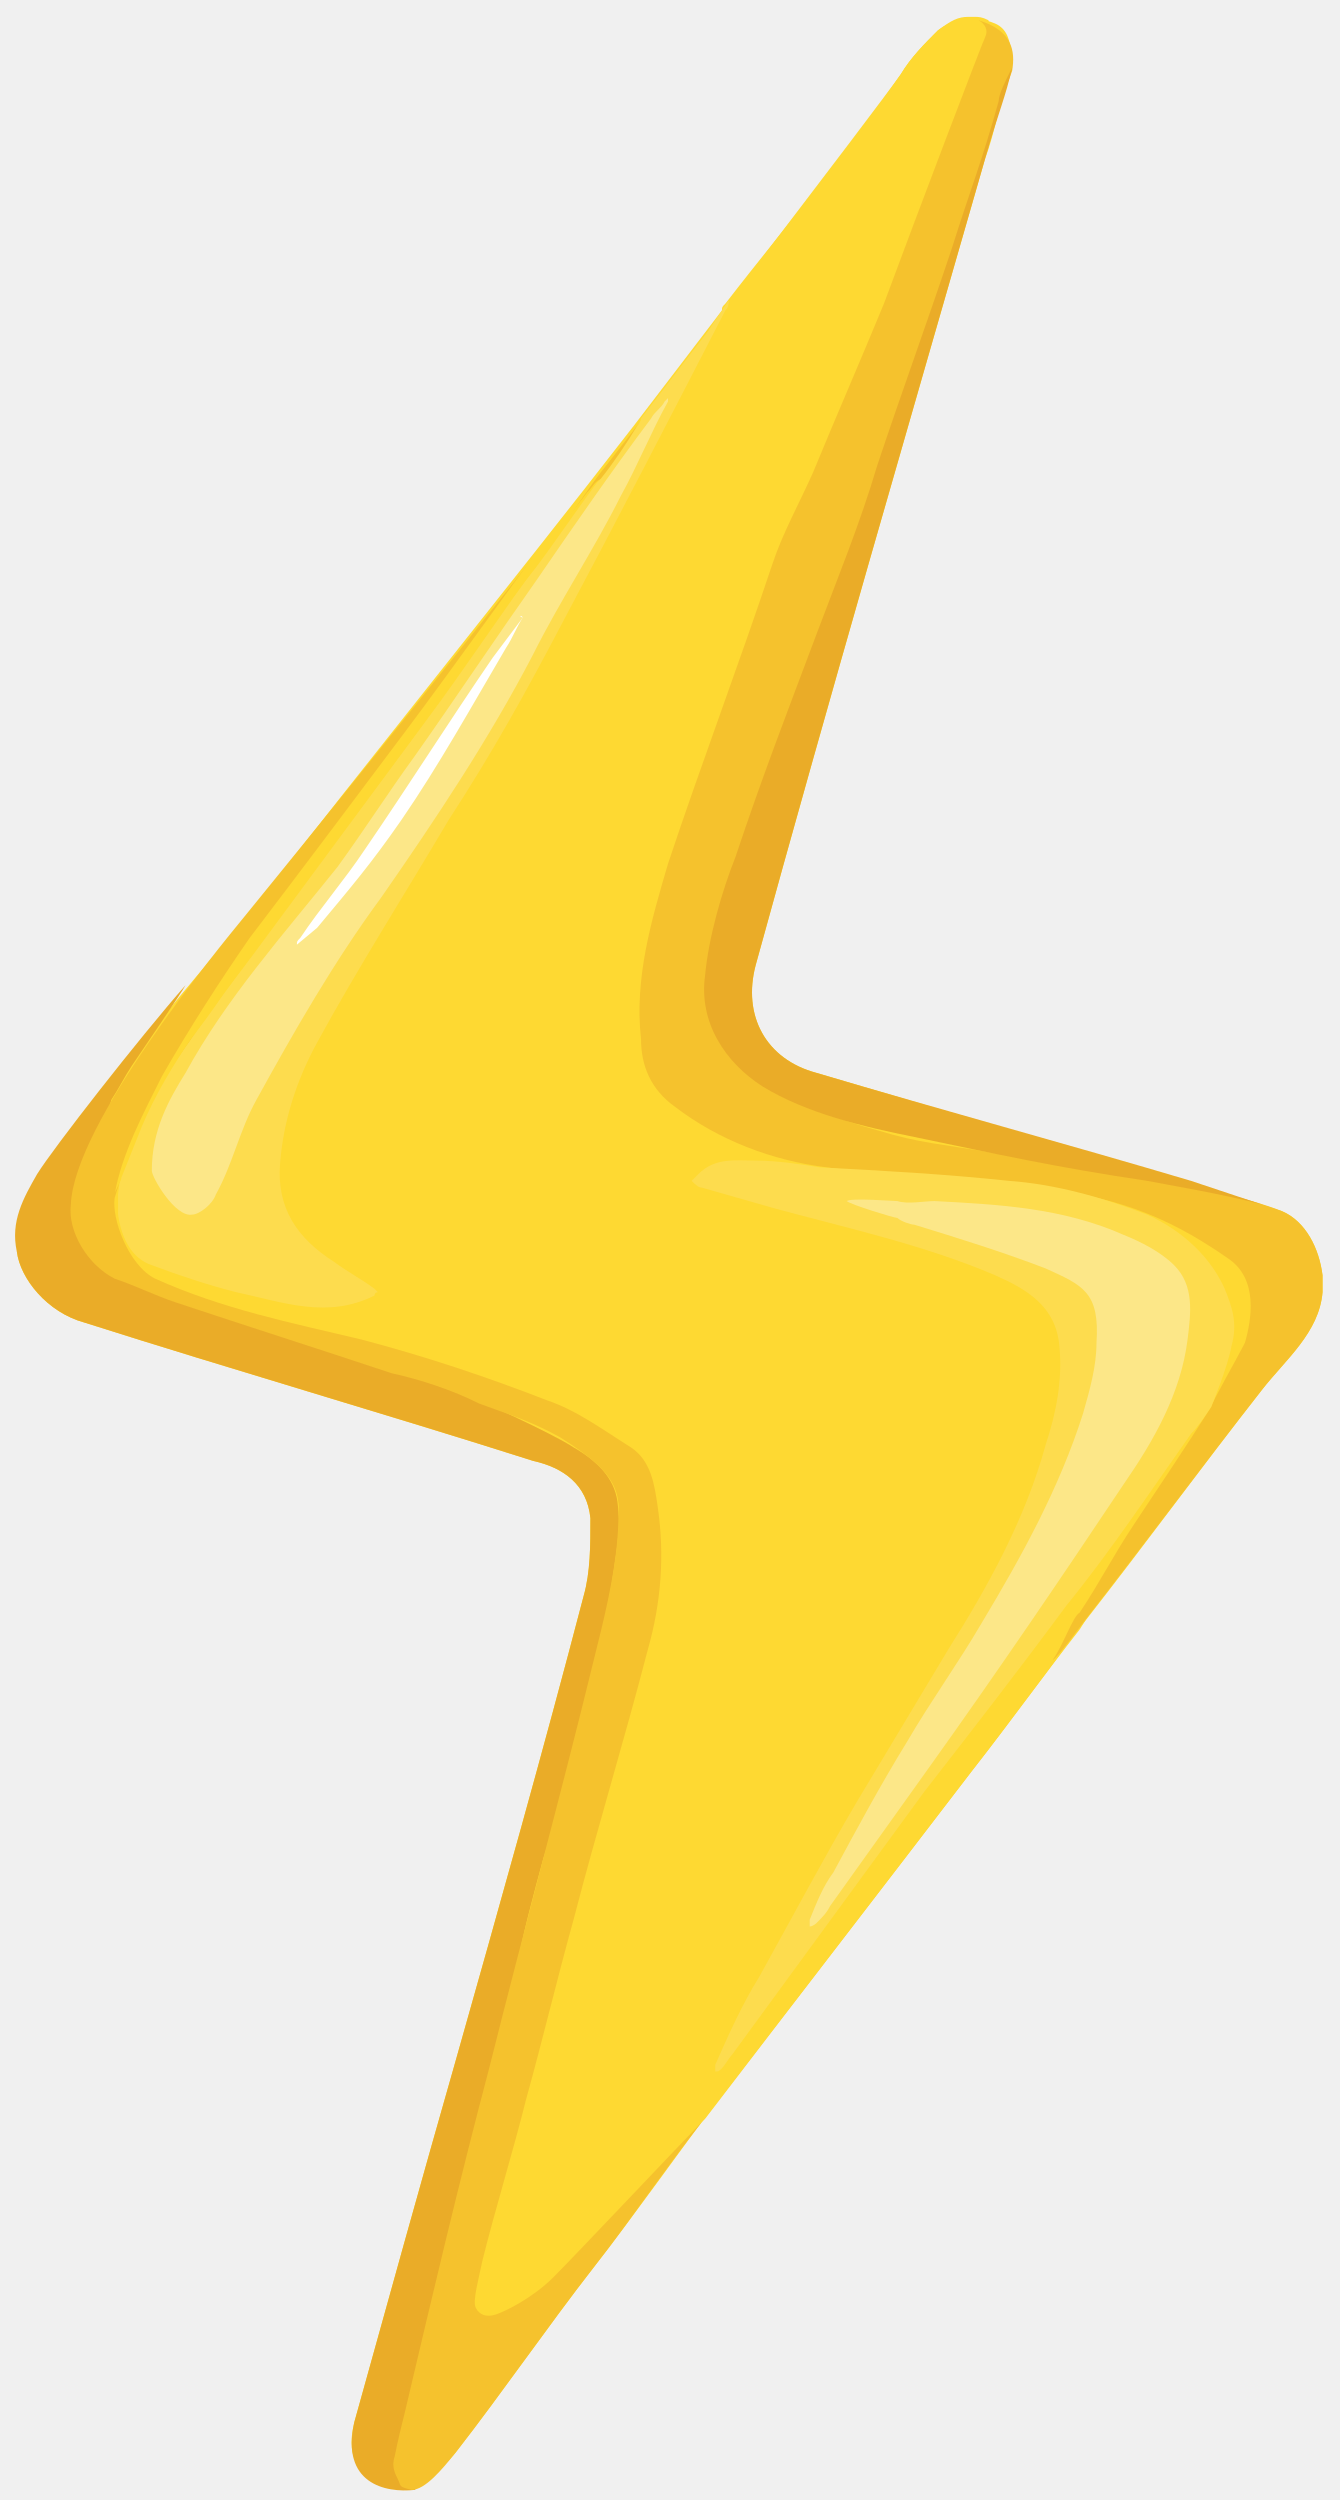
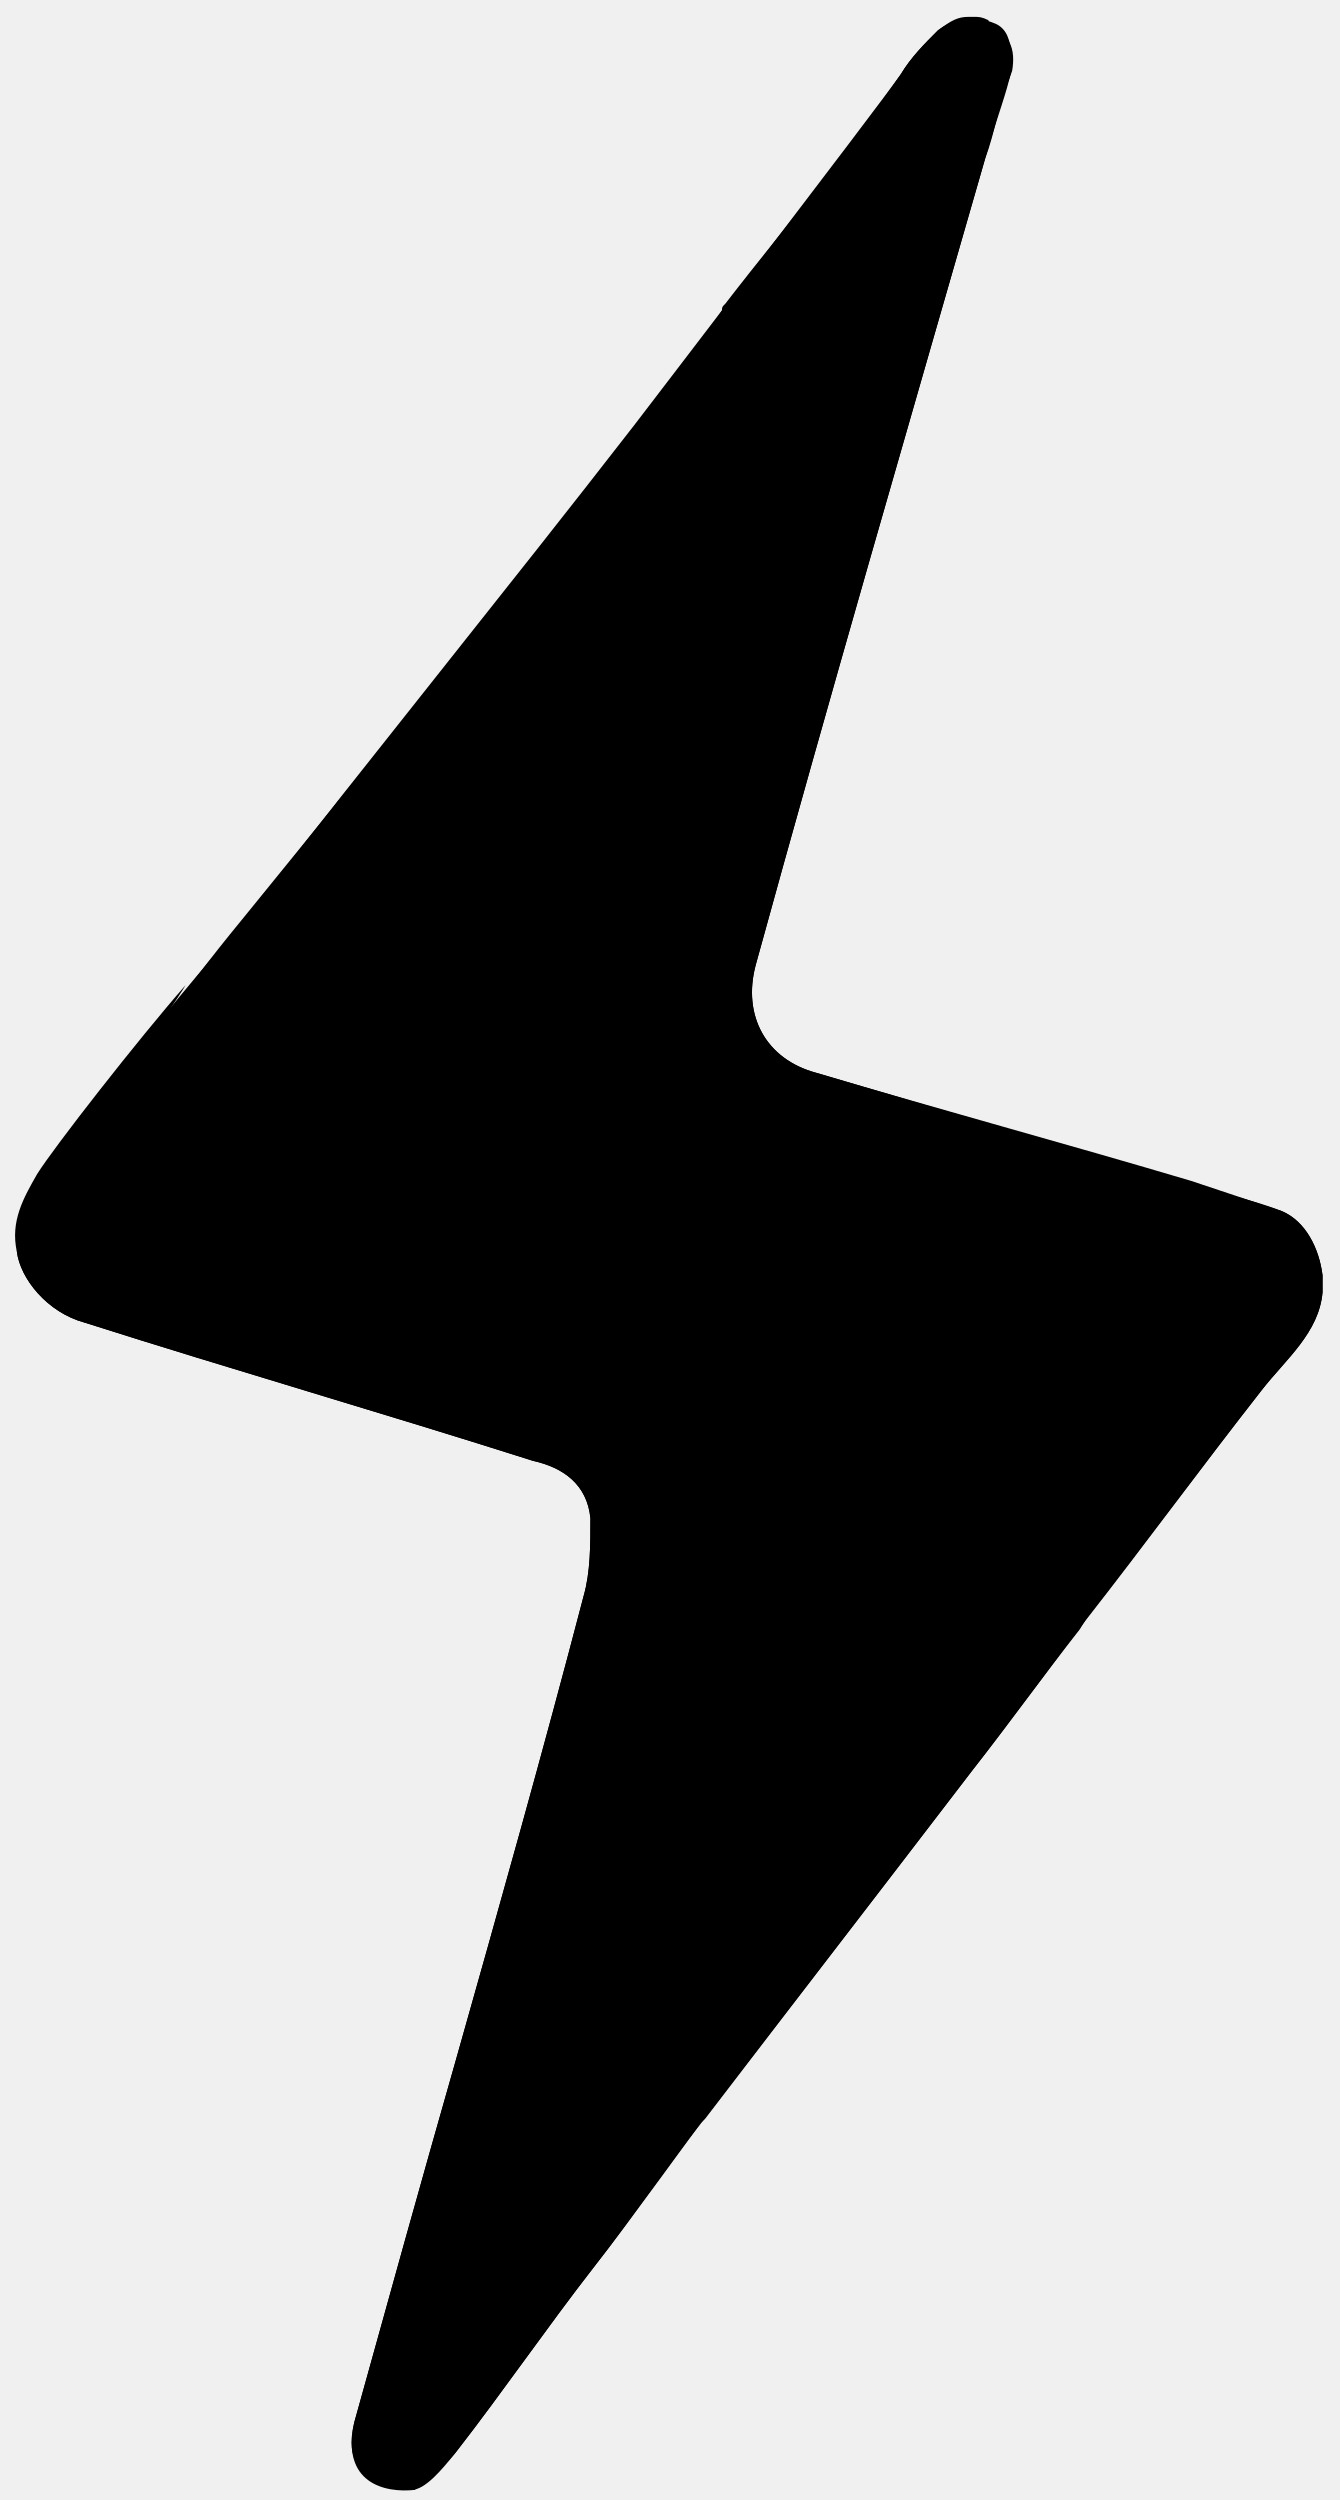
- <svg xmlns="http://www.w3.org/2000/svg" version="1.1" id="Layer_1" x="0px" y="0px" viewBox="0 0 39.7 74.1" style="enable-background:new 0 0 39.7 74.1;" xml:space="preserve">
-   <style type="text/css">
- 	.st0{fill:#FED932;}
- 	.st1{fill:#F5C22D;}
- 	.st2{fill:#EAAC28;}
- 	.st3{fill:#FDDC4E;}
- 	.st4{fill:#FCE788;}
- 	.st5{fill:#FFFFFF;}
- </style>
-   <path class="st0" d="M38,35.9c-0.8-0.3-10.1-3-13.8-4.1c-1.5-0.4-2.2-1.7-1.8-3.2c2.2-8,4.5-15.9,6.8-23.9c0.3-0.8,0.4-1.6,0.7-2.4  c0-0.1,0.3-1.3-0.4-1.6s-1.3-0.1-1.7,0.2c-0.4,0.4-0.8,0.8-1.1,1.3c-0.7,1-7.9,10.4-7.9,10.4c-3.8,4.9-7.7,9.7-11.5,14.6  c-1.2,1.4-6.1,7.1-6.7,9c-0.1,0.3-0.1,0.5-0.1,0.9c0.1,0.8,0.9,1.8,2,2.1c4.4,1.4,8.9,2.7,13.3,4.1c0.9,0.2,1.6,0.7,1.7,1.7  c0,0.8,0,1.6-0.2,2.3c-1.2,4.6-2.5,9.2-3.8,13.8c-1,3.5-2,7.1-3,10.7c-0.3,1.2,0.3,1.6,0.8,1.8c0.9,0.3,1.7-0.3,2.2-0.9  c1.4-1.8,2.7-3.7,4.1-5.5c1.1-1.4,3.1-4.2,3.2-4.3c0,0,5.4-7,8-10.4c1.1-1.4,3.3-4.4,3.4-4.5c1.8-2.3,3.4-4.5,5.2-6.8  c0.7-0.9,1.7-1.7,1.8-2.9c0-0.2,0-0.3,0-0.5C39.1,37,38.7,36.2,38,35.9z" />
+ <svg xmlns="http://www.w3.org/2000/svg" version="1.1" id="Layer_1" x="0px" y="0px" viewBox="0 0 39.7 74.1" bolt-style="enable-background:new 0 0 39.7 74.1;" xml:space="preserve">
+   <bolt-style type="text/css">
+ 	.bolt-st0{fill:#FED932;}
+ 	.bolt-st1{fill:#F5C22D;}
+ 	.bolt-st2{fill:#EAAC28;}
+ 	.bolt-st3{fill:#FDDC4E;}
+ 	.bolt-st4{fill:#FCE788;}
+ 	.bolt-st5{fill:#FFFFFF;}
+ 	</bolt-style>
+   <path class="bolt-st0" d="M38,35.9c-0.8-0.3-10.1-3-13.8-4.1c-1.5-0.4-2.2-1.7-1.8-3.2c2.2-8,4.5-15.9,6.8-23.9c0.3-0.8,0.4-1.6,0.7-2.4  c0-0.1,0.3-1.3-0.4-1.6s-1.3-0.1-1.7,0.2c-0.4,0.4-0.8,0.8-1.1,1.3c-0.7,1-7.9,10.4-7.9,10.4c-3.8,4.9-7.7,9.7-11.5,14.6  c-1.2,1.4-6.1,7.1-6.7,9c-0.1,0.3-0.1,0.5-0.1,0.9c0.1,0.8,0.9,1.8,2,2.1c4.4,1.4,8.9,2.7,13.3,4.1c0.9,0.2,1.6,0.7,1.7,1.7  c0,0.8,0,1.6-0.2,2.3c-1.2,4.6-2.5,9.2-3.8,13.8c-1,3.5-2,7.1-3,10.7c-0.3,1.2,0.3,1.6,0.8,1.8c0.9,0.3,1.7-0.3,2.2-0.9  c1.4-1.8,2.7-3.7,4.1-5.5c1.1-1.4,3.1-4.2,3.2-4.3c0,0,5.4-7,8-10.4c1.1-1.4,3.3-4.4,3.4-4.5c1.8-2.3,3.4-4.5,5.2-6.8  c0.7-0.9,1.7-1.7,1.8-2.9c0-0.2,0-0.3,0-0.5C39.1,37,38.7,36.2,38,35.9z" />
  <g>
-     <path class="st0" d="M32,48.3c-1.1,1.4-2.1,2.8-3.2,4.2c-2.6,3.4-5.3,6.9-7.9,10.3l-0.1,0.1c-0.1,0.1-0.8,0.9-1.2,1.4   c-0.4,0.5-1.6,1.6-2.8,2.8c-0.9,0.9-1.3,1.1-1.6,1.3c-0.3,0.2-1.4,0.7-1.2-0.6s0.4-1.9,0.7-2.9c0.6-1.9,1-3.8,1.5-5.8   c0.2-0.9,0.5-1.8,0.8-2.6c0.6-2.1,1.2-4.1,1.7-6.2c0.3-1.1,0.6-2.3,0.7-3.5c0.1-0.7,0.1-1.5,0-2.2c-0.1-0.4-0.2-0.7-0.3-1   c-0.2-0.4-0.4-0.7-0.8-0.9c-0.7-0.5-1.1-0.7-1.8-1c-0.4-0.2-0.9-0.4-1.2-0.5c-1-0.3-2-0.7-3-1c-0.2,0-0.3-0.1-0.4-0.1   c-0.5-0.2-1.1-0.3-1.6-0.4c-1.7-0.3-3.3-0.8-4.9-1.4c-0.3-0.1-0.6-0.2-0.9-0.4c-0.6-0.3-1-0.9-1-1.6c0-0.1-0.1-0.3,0-0.4   c0.1,0,0.1,0.1,0.1,0.1c0,0.1,0,0.1,0,0.2c0,0.5,0.4,1.1,1,1.3c1.1,0.5,2.2,0.8,3.3,0.9c0.4,0.1,0.8,0.2,1.2,0.2c0.3,0,0.5,0,0.8,0   c0.2,0,1-0.1,1.1-0.2c0.1,0,0.1-0.1,0-0.2c-0.1-0.1-0.1-0.1-0.2-0.1c-0.6-0.3-1.1-0.7-1.6-1.1c-0.6-0.6-1-1.3-1-2.1   c0-1,0.2-2,0.6-2.9c0.4-1,0.9-2,1.5-3c0.8-1.4,1.7-2.8,2.6-4.2c0.6-0.9,1.3-1.8,1.8-2.8c0.5-0.8,0.9-1.6,1.3-2.4   c0.5-0.9,1-1.9,1.5-2.8c0.4-0.7,0.7-1.3,1.1-2c0.6-1.2,1.2-2.3,1.8-3.5c0.2-0.4,0.4-0.8,0.5-1.2c0-0.2,0.2-0.4,0.3-0.5   c0.1-0.1,0.2-0.2,0.2-0.4c0-0.1,0-0.1,0.1-0.2c1-1.3,2-2.5,3-3.8c0.8-1,1.5-2,2.2-3c0.3-0.5,0.7-0.9,1.1-1.3   c0.4-0.3,0.6-0.4,0.9-0.4c0,0,0.1,0,0.2,0s0.2,0,0.4,0.1c0,0.1,0,0.1,0,0.2c-0.6,1.6-1.2,3.3-1.8,4.9c-0.4,1.2-0.9,2.4-1.4,3.6   c-0.5,1.3-1,2.6-1.6,3.9c-0.2,0.5-0.5,0.9-0.7,1.4c-0.2,0.4-0.4,0.7-0.5,1.1c-0.1,0.1-0.1,0.3-0.1,0.4c-0.3,1-0.7,2-1,3   c-0.5,1.4-1,2.7-1.5,4.1c-0.4,1.2-0.8,2.4-1.1,3.7c-0.2,0.8-0.4,1.6-0.4,2.4c0,0.6,0,1.3,0.2,1.9c0.2,0.5,0.4,0.9,0.8,1.3   c0.8,0.7,1.7,1.1,2.7,1.4c1.3,0.4,2.7,0.6,4,0.8c1.5,0.2,3,0.3,4.5,0.5c1.1,0.2,2.3,0.5,3.3,0.9c0.7,0.3,1.4,0.5,1.9,1.1   c0.6,0.6,0.6,1.8,0.4,2.3c-0.1,0.5-0.3,0.9-0.6,1.4c0,0.1-0.2,0-0.1-0.1c0.1-0.3,0.3-0.6,0.3-0.9c0.1-0.4,0-0.8-0.2-1.2   c-0.2-0.2-0.2-0.5-0.3-0.7s-0.2-0.4-0.3-0.6c-0.3-0.3-0.4-0.5-0.7-0.7c-0.9-0.6-1.8-0.9-2.8-1.2s-2.1-0.4-3.2-0.5   c-0.7-0.1-1.5-0.1-2.2-0.2c-0.8,0-1.6-0.1-2.4-0.1c-0.3,0-0.7-0.1-1-0.1c-0.7,0-1.3-0.1-2-0.1c-0.1,0-0.2,0-0.3,0.1   c-0.1,0.1-0.2,0.2-0.3,0.2c-0.1,0.1-0.1,0.1,0,0.2c0.1,0.1,0.3,0.1,0.4,0.2c1.2,0.4,2.5,0.7,3.8,1c1.4,0.4,2.8,0.7,4.2,1.3   c0.4,0.2,0.8,0.4,1.2,0.6c0.7,0.4,1,1,1.1,1.7c0.1,0.8,0,1.6-0.2,2.4c-0.3,1.1-0.7,2.2-1.2,3.2c-0.8,1.8-1.9,3.4-2.9,5.1   c-0.7,1.1-1.3,2.1-1.9,3.3c-0.6,1.1-1.3,2.2-1.9,3.4c-0.4,0.7-0.8,1.4-1.2,2.1c-0.3,0.6-0.6,1.2-0.8,1.8v0.1v0.1c0,0,0.1,0,0.1-0.1   c0.3-0.3,0.5-0.6,0.7-0.9c1.3-1.8,2.5-3.5,3.8-5.3c0.8-1.1,1.7-2.2,2.5-3.3c1.2-1.6,2.4-3.2,3.7-4.8c1-1.4,2.1-2.8,3-4.2   c0.2-0.4,0.5-0.7,0.7-1.1c0-0.1,0.1-0.2,0.2-0.1c0.1,0.1,0,0.1,0,0.2c-0.2,0.3-0.4,0.6-0.6,0.9c-0.7,1.1-1.3,2.2-2,3.3   C32.9,46.6,32.4,47.7,32,48.3z" />
-     <path class="st1" d="M38,35.9c0.7,0.3,1.1,1.1,1.2,1.9c0,0.2,0,0.3,0,0.5c-0.1,1.2-1.1,2-1.8,2.9c-1.8,2.3-3.5,4.6-5.3,6.9   c0,0-0.8,1.1-0.9,1.1c0.3-0.4,0.6-1.3,0.8-1.4c0.6-0.9,1-1.7,1.6-2.6c0.8-1.2,1.6-2.4,2.3-3.5c0-0.1,0.8-1.5,1-1.9   c0.2-0.7,0.4-1.9-0.5-2.5c-2-1.4-3.5-1.8-5.5-2.1c-2.1-0.3-4.3-0.3-6.4-0.6c-1.6-0.2-3.2-0.8-4.5-1.8c-0.7-0.5-1-1.2-1-2   c-0.2-1.8,0.3-3.5,0.8-5.2c1-3,2.1-5.9,3.1-8.9c0.3-0.9,0.8-1.8,1.2-2.7c0.7-1.7,1.4-3.3,2.1-5c1-2.7,2.9-7.7,3-7.9   c0.1-0.2,0-0.4-0.2-0.5c1,0.3,1.1,0.9,1,1.5c-0.1,0.3-0.2,0.5-0.3,0.8c-0.2,0.8-0.5,1.7-0.8,2.6c-0.4,1.3-0.8,2.5-1.2,3.8   c-0.7,2.1-1.5,4.2-2.2,6.3c-0.4,1.1-0.7,2.1-1.1,3.2c-0.5,1.2-0.9,2.4-1.4,3.6c-0.6,1.6-1.2,3.2-1.6,4.8c-0.2,0.7-0.3,1.4-0.4,2   c-0.1,1.1,0.3,2,1.2,2.6c0.1,0.1,0.3,0.2,0.4,0.3c0.1,0.1,0.2,0.1,0.3,0.2c1,0.5,2,0.9,3.1,1.2c1.3,0.4,1.9,0.4,3.6,0.7   C30.7,34.3,36,35.1,38,35.9z" />
-     <path class="st2" d="M1.1,34.8c0.5-0.8,3-4,4.4-5.6c-0.1,0.2-1.4,2.1-1.6,2.4c-0.2,0.3-0.4,0.7-0.6,1C3.2,33,3,33.4,2.8,33.8   c-0.2,0.5-0.4,1.1-0.5,1.7c-0.1,0.4,0,0.8,0.1,1.2c0.2,0.5,0.5,0.9,1,1.1c1.3,0.5,2.6,1,3.9,1.4c2.2,0.7,4.4,1.4,6.6,2.2   c0.1,0,2.5,1.1,3.1,1.5c0.7,0.4,1.2,0.9,1.3,1.6c0.1,0.7,0,1.3-0.1,2c-0.2,1.4-0.6,2.8-0.9,4.2c-0.4,1.5-0.7,2.9-1.2,4.4   c-0.3,1.1-0.6,2.2-0.8,3.3c-0.5,2-1,4-1.5,5.9c-0.4,1.7-0.8,3.4-1.2,5.1c-0.3,1.3-0.4,2.3-0.8,3.6c0,0.1,0.6,0.8,0.5,0.8   c-0.9,0.1-2.2-0.2-1.8-2c1-3.6,2-7.2,3-10.7c1.3-4.6,2.6-9.2,3.8-13.8c0.2-0.7,0.2-1.5,0.2-2.3c-0.1-1-0.8-1.5-1.7-1.7   c-4.4-1.4-8.9-2.7-13.3-4.1c-1.1-0.3-1.9-1.3-2-2.1C0.3,36.2,0.7,35.5,1.1,34.8z" />
-     <path class="st1" d="M11.8,73.5c-0.1-0.2-0.2-0.4-0.1-0.7c0.1-0.5,0.2-0.9,0.3-1.3c0.8-3.4,1.6-6.8,2.5-10.2c1-4,2.1-8,3.1-12.1   c0.3-1.2,0.6-2.4,0.7-3.6c0.1-1.3,0.2-1.8-1.7-3c-0.9-0.5-1.6-0.7-2.4-1c-0.8-0.4-1.7-0.7-2.6-0.9c-2.1-0.7-4.3-1.4-6.4-2.1   c-0.6-0.2-1.2-0.5-1.8-0.7c-0.8-0.4-1.4-1.4-1.3-2.2c0.1-2.4,4.3-7.5,5.2-8.6s7.8-9.6,11.6-14.5l0.2-0.2c0.1,0.1-0.1,0.3-0.1,0.3   c-0.3,0.4-0.5,0.8-0.8,1.2C18,14,18,14.2,17.8,14.2c-0.2,0.1-0.2,0.2-0.4,0.4c-1,1.3-1.9,2.5-2.9,3.8c-1.7,2.3-3.5,4.7-5.2,7   c-0.8,1-1.5,2-2.2,3c-0.4,0.7-1,1.3-1.3,2.1C5.6,31,5.3,31.4,5,31.9c-0.5,0.8-0.9,1.5-1.2,2.4c-0.1,0.2-0.4,1.2-0.4,1.2   c-0.1,0.6,0.4,2,1.2,2.4c2,0.9,4,1.3,6.1,1.8c1.9,0.5,3.7,1.1,5.5,1.8c0.9,0.3,1.7,0.9,2.5,1.4c0.6,0.4,0.7,1.1,0.8,1.8   c0.2,1.4,0.1,2.8-0.3,4.2c-0.7,2.7-1.5,5.3-2.2,8c-0.5,1.8-0.9,3.5-1.4,5.3c-0.4,1.6-0.9,3.2-1.3,4.8c-0.1,0.5-0.3,1.2-0.2,1.4   c0.1,0.2,0.3,0.3,0.6,0.2c0.3-0.1,1.1-0.5,1.7-1.1c0.7-0.7,4-4.2,4.4-4.6c-1.1,1.4-2.1,2.9-3.2,4.3c-1.4,1.8-2.7,3.7-4.1,5.5   c-0.4,0.5-0.9,1.1-1.3,1.1C11.8,73.7,11.9,73.7,11.8,73.5z" />
-     <path class="st3" d="M35.9,41.7c-0.2,0.3-0.4,0.6-0.6,0.8c-1.2,1.7-2.4,3.5-3.7,5.1c-1.4,1.9-2.8,3.7-4.2,5.5   c-1.9,2.6-3.8,5.2-5.7,7.8c-0.1,0.1-0.2,0.3-0.3,0.4c-0.1,0.1-0.1,0.1-0.2,0.1c0-0.1,0-0.2,0-0.2c0.4-0.9,0.8-1.8,1.3-2.6   c1-1.8,1.9-3.5,2.9-5.2c0.9-1.5,1.8-3,2.7-4.5c1.2-1.9,2.3-3.9,2.9-6.1c0.3-0.9,0.5-1.9,0.4-2.9c-0.1-1.2-1-1.7-1.9-2.1   c-2.1-0.9-4.4-1.4-6.6-2c-0.7-0.2-1.4-0.4-2.1-0.6c-0.1,0-0.2-0.1-0.3-0.2c0.1-0.1,0.1-0.1,0.2-0.2c0.5-0.5,1.1-0.4,1.7-0.4   s1.3,0.1,1.9,0.2c1.9,0.1,3.7,0.2,5.6,0.4c1.4,0.1,2.8,0.5,4.1,1c1.1,0.5,1.9,1.3,2.3,2.2c0.2,0.5,0.4,1,0.2,1.7   C36.4,40.5,35.9,41.7,35.9,41.7z" />
-     <path class="st3" d="M3.5,35.4c0-0.1,0.1-0.7,0.2-1c0.3-0.8,0.7-1.5,1.1-2.3c0.5-0.9,1.2-1.7,1.8-2.6c1-1.4,2-2.7,3-4.1   c0.5-0.7,1-1.3,1.5-2c0.9-1.2,1.8-2.4,2.6-3.6c0.7-1,1.4-2,2.2-3c0.6-0.8,1.2-1.7,1.8-2.5l0.1-0.1c0.4-0.5,0.8-1.1,1.1-1.6   c0,0,0.1-0.1,0.1-0.2c0.7-0.9,1.3-1.7,2-2.6c0.2-0.3,0.4-0.6,0.6-0.9c0,0.1,0,0.2-0.1,0.3c-1.6,3.1-3.2,6.2-4.8,9.2   c-1.1,2.1-2.1,3.9-3.4,5.9c-1.3,2.2-2.7,4.4-3.9,6.6c-0.6,1.1-1,2.3-1.1,3.6c-0.1,1.3,0.5,2.2,1.6,2.9c0.4,0.3,0.8,0.5,1.2,0.8   l0.1,0.1c0,0-0.1,0-0.1,0.1c-1.4,0.7-2.7,0.2-4.1-0.1c-0.8-0.2-1.7-0.5-2.5-0.8c-0.6-0.2-0.9-0.8-1-1.5C3.5,35.9,3.5,35.4,3.5,35.4   z" />
-     <path class="st2" d="M37.4,35.7c-1.1-0.3-2.9-0.6-3.4-0.7c-2.7-0.4-4.5-0.8-6.9-1.3c-1.5-0.3-3.2-0.7-4.5-1.5   c-1.1-0.7-1.9-1.9-1.7-3.3c0.1-1.1,0.5-2.5,0.9-3.5c0.8-2.4,1.5-4.2,2.4-6.6c0.6-1.6,1.3-3.3,1.8-5c0.7-2.1,1.5-4.3,2.2-6.4   c0.6-1.9,0.9-2.6,1.4-4.4c0-0.2,0.2-0.6,0.4-1c-0.2,0.9-0.4,1.3-0.8,2.7c-2.3,8-4.6,15.9-6.8,23.9c-0.4,1.5,0.3,2.8,1.8,3.2   c3.7,1.1,7.4,2.1,11.1,3.2C35.6,35.1,37.7,35.8,37.4,35.7z" />
-     <path class="st0" d="M18.3,13.3c-0.6,0.8-1.7,2.4-2.2,3.2c-1.2,1.6-2.3,3.3-3.5,4.9c-1.7,2.3-3.4,4.6-5.1,6.9   c-1.2,1.6-2.5,3.2-3.3,5.1c-0.2,0.5-0.4,1-0.6,1.5c0,0.1-0.2,0.4-0.2,0.5c0.2-1.2,0.9-2.5,1.4-3.5c0.8-1.4,1.7-2.8,2.6-4.1   c1.6-2.1,3.1-4.1,4.6-6.1s2.9-4,4.4-6c0.4-0.5,0.8-1,1.3-1.6C17.8,14,18.2,13.5,18.3,13.3z" />
-     <path class="st4" d="M27.7,35.6c1.9,0.1,3.8,0.2,5.6,1c0.5,0.2,1.1,0.5,1.5,0.9c0.6,0.6,0.5,1.4,0.4,2.2c-0.2,1.6-1,3-1.9,4.3   c-1.8,2.7-3.7,5.5-5.7,8.3c-1,1.4-2,2.8-3,4.2c-0.1,0.2-0.2,0.3-0.4,0.5c0,0-0.1,0.1-0.2,0.1c0-0.1,0-0.1,0-0.2   c0.2-0.5,0.4-1,0.7-1.4c0.7-1.3,1.4-2.6,2.2-3.9c0.7-1.2,1.5-2.3,2.2-3.5c1.2-2,2.3-4,3-6.2c0.2-0.7,0.4-1.4,0.4-2.1   c0.1-1.5-0.4-1.7-1.5-2.2c-1.3-0.5-2.6-0.9-3.9-1.3c-0.1,0-0.4-0.1-0.5-0.2c-0.1,0-1.4-0.4-1.5-0.5c0.1-0.1,1.4,0,1.5,0   C26.9,35.7,27.4,35.6,27.7,35.6z" />
-     <path class="st4" d="M4.5,34.7c0-1.2,0.5-2.1,1-2.9c1.2-2.2,2.9-4.1,4.5-6.1c0.8-1.1,1.5-2.2,2.3-3.3c1.2-1.7,2.4-3.5,3.6-5.2   c1.1-1.6,2.2-3.2,3.4-4.8c0.1-0.2,0.3-0.3,0.4-0.5l0.1-0.1v0.1c-0.5,0.9-0.9,1.9-1.4,2.8c-0.8,1.6-1.8,3.1-2.6,4.7   c-1.3,2.5-2.9,4.9-4.5,7.2c-1.4,1.9-2.6,4-3.7,6c-0.5,0.9-0.7,1.9-1.2,2.8C6.3,35.7,5.9,36,5.7,36C5.2,36.1,4.5,34.9,4.5,34.7z" />
-     <path class="st5" d="M15.5,18.3c-0.2,0.3-0.3,0.6-0.5,0.9c-1,1.7-2,3.5-3.1,5.1c-0.9,1.3-1.5,2-2.5,3.2L8.8,28c0-0.1,0-0.1,0.1-0.2   c0.6-0.9,1.3-1.7,1.9-2.6c1.3-1.9,2.5-3.8,3.8-5.7C14.9,19.1,15.2,18.7,15.5,18.3C15.4,18.3,15.4,18.2,15.5,18.3   C15.5,18.2,15.5,18.2,15.5,18.3z" />
+     <path class="bolt-st0" d="M32,48.3c-1.1,1.4-2.1,2.8-3.2,4.2c-2.6,3.4-5.3,6.9-7.9,10.3l-0.1,0.1c-0.1,0.1-0.8,0.9-1.2,1.4   c-0.4,0.5-1.6,1.6-2.8,2.8c-0.9,0.9-1.3,1.1-1.6,1.3c-0.3,0.2-1.4,0.7-1.2-0.6s0.4-1.9,0.7-2.9c0.6-1.9,1-3.8,1.5-5.8   c0.2-0.9,0.5-1.8,0.8-2.6c0.6-2.1,1.2-4.1,1.7-6.2c0.3-1.1,0.6-2.3,0.7-3.5c0.1-0.7,0.1-1.5,0-2.2c-0.1-0.4-0.2-0.7-0.3-1   c-0.2-0.4-0.4-0.7-0.8-0.9c-0.7-0.5-1.1-0.7-1.8-1c-0.4-0.2-0.9-0.4-1.2-0.5c-1-0.3-2-0.7-3-1c-0.2,0-0.3-0.1-0.4-0.1   c-0.5-0.2-1.1-0.3-1.6-0.4c-1.7-0.3-3.3-0.8-4.9-1.4c-0.3-0.1-0.6-0.2-0.9-0.4c-0.6-0.3-1-0.9-1-1.6c0-0.1-0.1-0.3,0-0.4   c0.1,0,0.1,0.1,0.1,0.1c0,0.1,0,0.1,0,0.2c0,0.5,0.4,1.1,1,1.3c1.1,0.5,2.2,0.8,3.3,0.9c0.4,0.1,0.8,0.2,1.2,0.2c0.3,0,0.5,0,0.8,0   c0.2,0,1-0.1,1.1-0.2c0.1,0,0.1-0.1,0-0.2c-0.1-0.1-0.1-0.1-0.2-0.1c-0.6-0.3-1.1-0.7-1.6-1.1c-0.6-0.6-1-1.3-1-2.1   c0-1,0.2-2,0.6-2.9c0.4-1,0.9-2,1.5-3c0.8-1.4,1.7-2.8,2.6-4.2c0.6-0.9,1.3-1.8,1.8-2.8c0.5-0.8,0.9-1.6,1.3-2.4   c0.5-0.9,1-1.9,1.5-2.8c0.4-0.7,0.7-1.3,1.1-2c0.6-1.2,1.2-2.3,1.8-3.5c0.2-0.4,0.4-0.8,0.5-1.2c0-0.2,0.2-0.4,0.3-0.5   c0.1-0.1,0.2-0.2,0.2-0.4c0-0.1,0-0.1,0.1-0.2c1-1.3,2-2.5,3-3.8c0.8-1,1.5-2,2.2-3c0.3-0.5,0.7-0.9,1.1-1.3   c0.4-0.3,0.6-0.4,0.9-0.4c0,0,0.1,0,0.2,0s0.2,0,0.4,0.1c0,0.1,0,0.1,0,0.2c-0.6,1.6-1.2,3.3-1.8,4.9c-0.4,1.2-0.9,2.4-1.4,3.6   c-0.5,1.3-1,2.6-1.6,3.9c-0.2,0.5-0.5,0.9-0.7,1.4c-0.2,0.4-0.4,0.7-0.5,1.1c-0.1,0.1-0.1,0.3-0.1,0.4c-0.3,1-0.7,2-1,3   c-0.5,1.4-1,2.7-1.5,4.1c-0.4,1.2-0.8,2.4-1.1,3.7c-0.2,0.8-0.4,1.6-0.4,2.4c0,0.6,0,1.3,0.2,1.9c0.2,0.5,0.4,0.9,0.8,1.3   c0.8,0.7,1.7,1.1,2.7,1.4c1.3,0.4,2.7,0.6,4,0.8c1.5,0.2,3,0.3,4.5,0.5c1.1,0.2,2.3,0.5,3.3,0.9c0.7,0.3,1.4,0.5,1.9,1.1   c0.6,0.6,0.6,1.8,0.4,2.3c-0.1,0.5-0.3,0.9-0.6,1.4c0,0.1-0.2,0-0.1-0.1c0.1-0.3,0.3-0.6,0.3-0.9c0.1-0.4,0-0.8-0.2-1.2   c-0.2-0.2-0.2-0.5-0.3-0.7s-0.2-0.4-0.3-0.6c-0.3-0.3-0.4-0.5-0.7-0.7c-0.9-0.6-1.8-0.9-2.8-1.2s-2.1-0.4-3.2-0.5   c-0.7-0.1-1.5-0.1-2.2-0.2c-0.8,0-1.6-0.1-2.4-0.1c-0.3,0-0.7-0.1-1-0.1c-0.7,0-1.3-0.1-2-0.1c-0.1,0-0.2,0-0.3,0.1   c-0.1,0.1-0.2,0.2-0.3,0.2c-0.1,0.1-0.1,0.1,0,0.2c0.1,0.1,0.3,0.1,0.4,0.2c1.2,0.4,2.5,0.7,3.8,1c1.4,0.4,2.8,0.7,4.2,1.3   c0.4,0.2,0.8,0.4,1.2,0.6c0.7,0.4,1,1,1.1,1.7c0.1,0.8,0,1.6-0.2,2.4c-0.3,1.1-0.7,2.2-1.2,3.2c-0.8,1.8-1.9,3.4-2.9,5.1   c-0.7,1.1-1.3,2.1-1.9,3.3c-0.6,1.1-1.3,2.2-1.9,3.4c-0.4,0.7-0.8,1.4-1.2,2.1c-0.3,0.6-0.6,1.2-0.8,1.8v0.1v0.1c0,0,0.1,0,0.1-0.1   c0.3-0.3,0.5-0.6,0.7-0.9c1.3-1.8,2.5-3.5,3.8-5.3c0.8-1.1,1.7-2.2,2.5-3.3c1.2-1.6,2.4-3.2,3.7-4.8c1-1.4,2.1-2.8,3-4.2   c0.2-0.4,0.5-0.7,0.7-1.1c0-0.1,0.1-0.2,0.2-0.1c0.1,0.1,0,0.1,0,0.2c-0.2,0.3-0.4,0.6-0.6,0.9c-0.7,1.1-1.3,2.2-2,3.3   C32.9,46.6,32.4,47.7,32,48.3z" />
+     <path class="bolt-st1" d="M38,35.9c0.7,0.3,1.1,1.1,1.2,1.9c0,0.2,0,0.3,0,0.5c-0.1,1.2-1.1,2-1.8,2.9c-1.8,2.3-3.5,4.6-5.3,6.9   c0,0-0.8,1.1-0.9,1.1c0.3-0.4,0.6-1.3,0.8-1.4c0.6-0.9,1-1.7,1.6-2.6c0.8-1.2,1.6-2.4,2.3-3.5c0-0.1,0.8-1.5,1-1.9   c0.2-0.7,0.4-1.9-0.5-2.5c-2-1.4-3.5-1.8-5.5-2.1c-2.1-0.3-4.3-0.3-6.4-0.6c-1.6-0.2-3.2-0.8-4.5-1.8c-0.7-0.5-1-1.2-1-2   c-0.2-1.8,0.3-3.5,0.8-5.2c1-3,2.1-5.9,3.1-8.9c0.3-0.9,0.8-1.8,1.2-2.7c0.7-1.7,1.4-3.3,2.1-5c1-2.7,2.9-7.7,3-7.9   c0.1-0.2,0-0.4-0.2-0.5c1,0.3,1.1,0.9,1,1.5c-0.1,0.3-0.2,0.5-0.3,0.8c-0.2,0.8-0.5,1.7-0.8,2.6c-0.4,1.3-0.8,2.5-1.2,3.8   c-0.7,2.1-1.5,4.2-2.2,6.3c-0.4,1.1-0.7,2.1-1.1,3.2c-0.5,1.2-0.9,2.4-1.4,3.6c-0.6,1.6-1.2,3.2-1.6,4.8c-0.2,0.7-0.3,1.4-0.4,2   c-0.1,1.1,0.3,2,1.2,2.6c0.1,0.1,0.3,0.2,0.4,0.3c0.1,0.1,0.2,0.1,0.3,0.2c1,0.5,2,0.9,3.1,1.2c1.3,0.4,1.9,0.4,3.6,0.7   C30.7,34.3,36,35.1,38,35.9z" />
+     <path class="bolt-st2" d="M1.1,34.8c0.5-0.8,3-4,4.4-5.6c-0.1,0.2-1.4,2.1-1.6,2.4c-0.2,0.3-0.4,0.7-0.6,1C3.2,33,3,33.4,2.8,33.8   c-0.2,0.5-0.4,1.1-0.5,1.7c-0.1,0.4,0,0.8,0.1,1.2c0.2,0.5,0.5,0.9,1,1.1c1.3,0.5,2.6,1,3.9,1.4c2.2,0.7,4.4,1.4,6.6,2.2   c0.1,0,2.5,1.1,3.1,1.5c0.7,0.4,1.2,0.9,1.3,1.6c0.1,0.7,0,1.3-0.1,2c-0.2,1.4-0.6,2.8-0.9,4.2c-0.4,1.5-0.7,2.9-1.2,4.4   c-0.3,1.1-0.6,2.2-0.8,3.3c-0.5,2-1,4-1.5,5.9c-0.4,1.7-0.8,3.4-1.2,5.1c-0.3,1.3-0.4,2.3-0.8,3.6c0,0.1,0.6,0.8,0.5,0.8   c-0.9,0.1-2.2-0.2-1.8-2c1-3.6,2-7.2,3-10.7c1.3-4.6,2.6-9.2,3.8-13.8c0.2-0.7,0.2-1.5,0.2-2.3c-0.1-1-0.8-1.5-1.7-1.7   c-4.4-1.4-8.9-2.7-13.3-4.1c-1.1-0.3-1.9-1.3-2-2.1C0.3,36.2,0.7,35.5,1.1,34.8z" />
+     <path class="bolt-st1" d="M11.8,73.5c-0.1-0.2-0.2-0.4-0.1-0.7c0.1-0.5,0.2-0.9,0.3-1.3c0.8-3.4,1.6-6.8,2.5-10.2c1-4,2.1-8,3.1-12.1   c0.3-1.2,0.6-2.4,0.7-3.6c0.1-1.3,0.2-1.8-1.7-3c-0.9-0.5-1.6-0.7-2.4-1c-0.8-0.4-1.7-0.7-2.6-0.9c-2.1-0.7-4.3-1.4-6.4-2.1   c-0.6-0.2-1.2-0.5-1.8-0.7c-0.8-0.4-1.4-1.4-1.3-2.2c0.1-2.4,4.3-7.5,5.2-8.6s7.8-9.6,11.6-14.5l0.2-0.2c0.1,0.1-0.1,0.3-0.1,0.3   c-0.3,0.4-0.5,0.8-0.8,1.2C18,14,18,14.2,17.8,14.2c-0.2,0.1-0.2,0.2-0.4,0.4c-1,1.3-1.9,2.5-2.9,3.8c-1.7,2.3-3.5,4.7-5.2,7   c-0.8,1-1.5,2-2.2,3c-0.4,0.7-1,1.3-1.3,2.1C5.6,31,5.3,31.4,5,31.9c-0.5,0.8-0.9,1.5-1.2,2.4c-0.1,0.2-0.4,1.2-0.4,1.2   c-0.1,0.6,0.4,2,1.2,2.4c2,0.9,4,1.3,6.1,1.8c1.9,0.5,3.7,1.1,5.5,1.8c0.9,0.3,1.7,0.9,2.5,1.4c0.6,0.4,0.7,1.1,0.8,1.8   c0.2,1.4,0.1,2.8-0.3,4.2c-0.7,2.7-1.5,5.3-2.2,8c-0.5,1.8-0.9,3.5-1.4,5.3c-0.4,1.6-0.9,3.2-1.3,4.8c-0.1,0.5-0.3,1.2-0.2,1.4   c0.1,0.2,0.3,0.3,0.6,0.2c0.3-0.1,1.1-0.5,1.7-1.1c0.7-0.7,4-4.2,4.4-4.6c-1.1,1.4-2.1,2.9-3.2,4.3c-1.4,1.8-2.7,3.7-4.1,5.5   c-0.4,0.5-0.9,1.1-1.3,1.1C11.8,73.7,11.9,73.7,11.8,73.5z" />
+     <path class="bolt-st3" d="M35.9,41.7c-0.2,0.3-0.4,0.6-0.6,0.8c-1.2,1.7-2.4,3.5-3.7,5.1c-1.4,1.9-2.8,3.7-4.2,5.5   c-1.9,2.6-3.8,5.2-5.7,7.8c-0.1,0.1-0.2,0.3-0.3,0.4c-0.1,0.1-0.1,0.1-0.2,0.1c0-0.1,0-0.2,0-0.2c0.4-0.9,0.8-1.8,1.3-2.6   c1-1.8,1.9-3.5,2.9-5.2c0.9-1.5,1.8-3,2.7-4.5c1.2-1.9,2.3-3.9,2.9-6.1c0.3-0.9,0.5-1.9,0.4-2.9c-0.1-1.2-1-1.7-1.9-2.1   c-2.1-0.9-4.4-1.4-6.6-2c-0.7-0.2-1.4-0.4-2.1-0.6c-0.1,0-0.2-0.1-0.3-0.2c0.1-0.1,0.1-0.1,0.2-0.2c0.5-0.5,1.1-0.4,1.7-0.4   s1.3,0.1,1.9,0.2c1.9,0.1,3.7,0.2,5.6,0.4c1.4,0.1,2.8,0.5,4.1,1c1.1,0.5,1.9,1.3,2.3,2.2c0.2,0.5,0.4,1,0.2,1.7   C36.4,40.5,35.9,41.7,35.9,41.7z" />
+     <path class="bolt-st3" d="M3.5,35.4c0-0.1,0.1-0.7,0.2-1c0.3-0.8,0.7-1.5,1.1-2.3c0.5-0.9,1.2-1.7,1.8-2.6c1-1.4,2-2.7,3-4.1   c0.5-0.7,1-1.3,1.5-2c0.9-1.2,1.8-2.4,2.6-3.6c0.7-1,1.4-2,2.2-3c0.6-0.8,1.2-1.7,1.8-2.5l0.1-0.1c0.4-0.5,0.8-1.1,1.1-1.6   c0,0,0.1-0.1,0.1-0.2c0.7-0.9,1.3-1.7,2-2.6c0.2-0.3,0.4-0.6,0.6-0.9c0,0.1,0,0.2-0.1,0.3c-1.6,3.1-3.2,6.2-4.8,9.2   c-1.1,2.1-2.1,3.9-3.4,5.9c-1.3,2.2-2.7,4.4-3.9,6.6c-0.6,1.1-1,2.3-1.1,3.6c-0.1,1.3,0.5,2.2,1.6,2.9c0.4,0.3,0.8,0.5,1.2,0.8   l0.1,0.1c0,0-0.1,0-0.1,0.1c-1.4,0.7-2.7,0.2-4.1-0.1c-0.8-0.2-1.7-0.5-2.5-0.8c-0.6-0.2-0.9-0.8-1-1.5C3.5,35.9,3.5,35.4,3.5,35.4   z" />
+     <path class="bolt-st2" d="M37.4,35.7c-1.1-0.3-2.9-0.6-3.4-0.7c-2.7-0.4-4.5-0.8-6.9-1.3c-1.5-0.3-3.2-0.7-4.5-1.5   c-1.1-0.7-1.9-1.9-1.7-3.3c0.1-1.1,0.5-2.5,0.9-3.5c0.8-2.4,1.5-4.2,2.4-6.6c0.6-1.6,1.3-3.3,1.8-5c0.7-2.1,1.5-4.3,2.2-6.4   c0.6-1.9,0.9-2.6,1.4-4.4c0-0.2,0.2-0.6,0.4-1c-0.2,0.9-0.4,1.3-0.8,2.7c-2.3,8-4.6,15.9-6.8,23.9c-0.4,1.5,0.3,2.8,1.8,3.2   c3.7,1.1,7.4,2.1,11.1,3.2C35.6,35.1,37.7,35.8,37.4,35.7z" />
+     <path class="bolt-st0" d="M18.3,13.3c-0.6,0.8-1.7,2.4-2.2,3.2c-1.2,1.6-2.3,3.3-3.5,4.9c-1.7,2.3-3.4,4.6-5.1,6.9   c-1.2,1.6-2.5,3.2-3.3,5.1c-0.2,0.5-0.4,1-0.6,1.5c0,0.1-0.2,0.4-0.2,0.5c0.2-1.2,0.9-2.5,1.4-3.5c0.8-1.4,1.7-2.8,2.6-4.1   c1.6-2.1,3.1-4.1,4.6-6.1s2.9-4,4.4-6c0.4-0.5,0.8-1,1.3-1.6C17.8,14,18.2,13.5,18.3,13.3z" />
+     <path class="bolt-st4" d="M27.7,35.6c1.9,0.1,3.8,0.2,5.6,1c0.5,0.2,1.1,0.5,1.5,0.9c0.6,0.6,0.5,1.4,0.4,2.2c-0.2,1.6-1,3-1.9,4.3   c-1.8,2.7-3.7,5.5-5.7,8.3c-1,1.4-2,2.8-3,4.2c-0.1,0.2-0.2,0.3-0.4,0.5c0,0-0.1,0.1-0.2,0.1c0-0.1,0-0.1,0-0.2   c0.2-0.5,0.4-1,0.7-1.4c0.7-1.3,1.4-2.6,2.2-3.9c0.7-1.2,1.5-2.3,2.2-3.5c1.2-2,2.3-4,3-6.2c0.2-0.7,0.4-1.4,0.4-2.1   c0.1-1.5-0.4-1.7-1.5-2.2c-1.3-0.5-2.6-0.9-3.9-1.3c-0.1,0-0.4-0.1-0.5-0.2c-0.1,0-1.4-0.4-1.5-0.5c0.1-0.1,1.4,0,1.5,0   C26.9,35.7,27.4,35.6,27.7,35.6z" />
+     <path class="bolt-st4" d="M4.5,34.7c0-1.2,0.5-2.1,1-2.9c1.2-2.2,2.9-4.1,4.5-6.1c0.8-1.1,1.5-2.2,2.3-3.3c1.2-1.7,2.4-3.5,3.6-5.2   c1.1-1.6,2.2-3.2,3.4-4.8c0.1-0.2,0.3-0.3,0.4-0.5l0.1-0.1v0.1c-0.5,0.9-0.9,1.9-1.4,2.8c-0.8,1.6-1.8,3.1-2.6,4.7   c-1.3,2.5-2.9,4.9-4.5,7.2c-1.4,1.9-2.6,4-3.7,6c-0.5,0.9-0.7,1.9-1.2,2.8C6.3,35.7,5.9,36,5.7,36C5.2,36.1,4.5,34.9,4.5,34.7z" />
+     <path class="bolt-st5" d="M15.5,18.3c-0.2,0.3-0.3,0.6-0.5,0.9c-1,1.7-2,3.5-3.1,5.1c-0.9,1.3-1.5,2-2.5,3.2L8.8,28c0-0.1,0-0.1,0.1-0.2   c0.6-0.9,1.3-1.7,1.9-2.6c1.3-1.9,2.5-3.8,3.8-5.7C14.9,19.1,15.2,18.7,15.5,18.3C15.4,18.3,15.4,18.2,15.5,18.3   C15.5,18.2,15.5,18.2,15.5,18.3z" />
  </g>
</svg>
